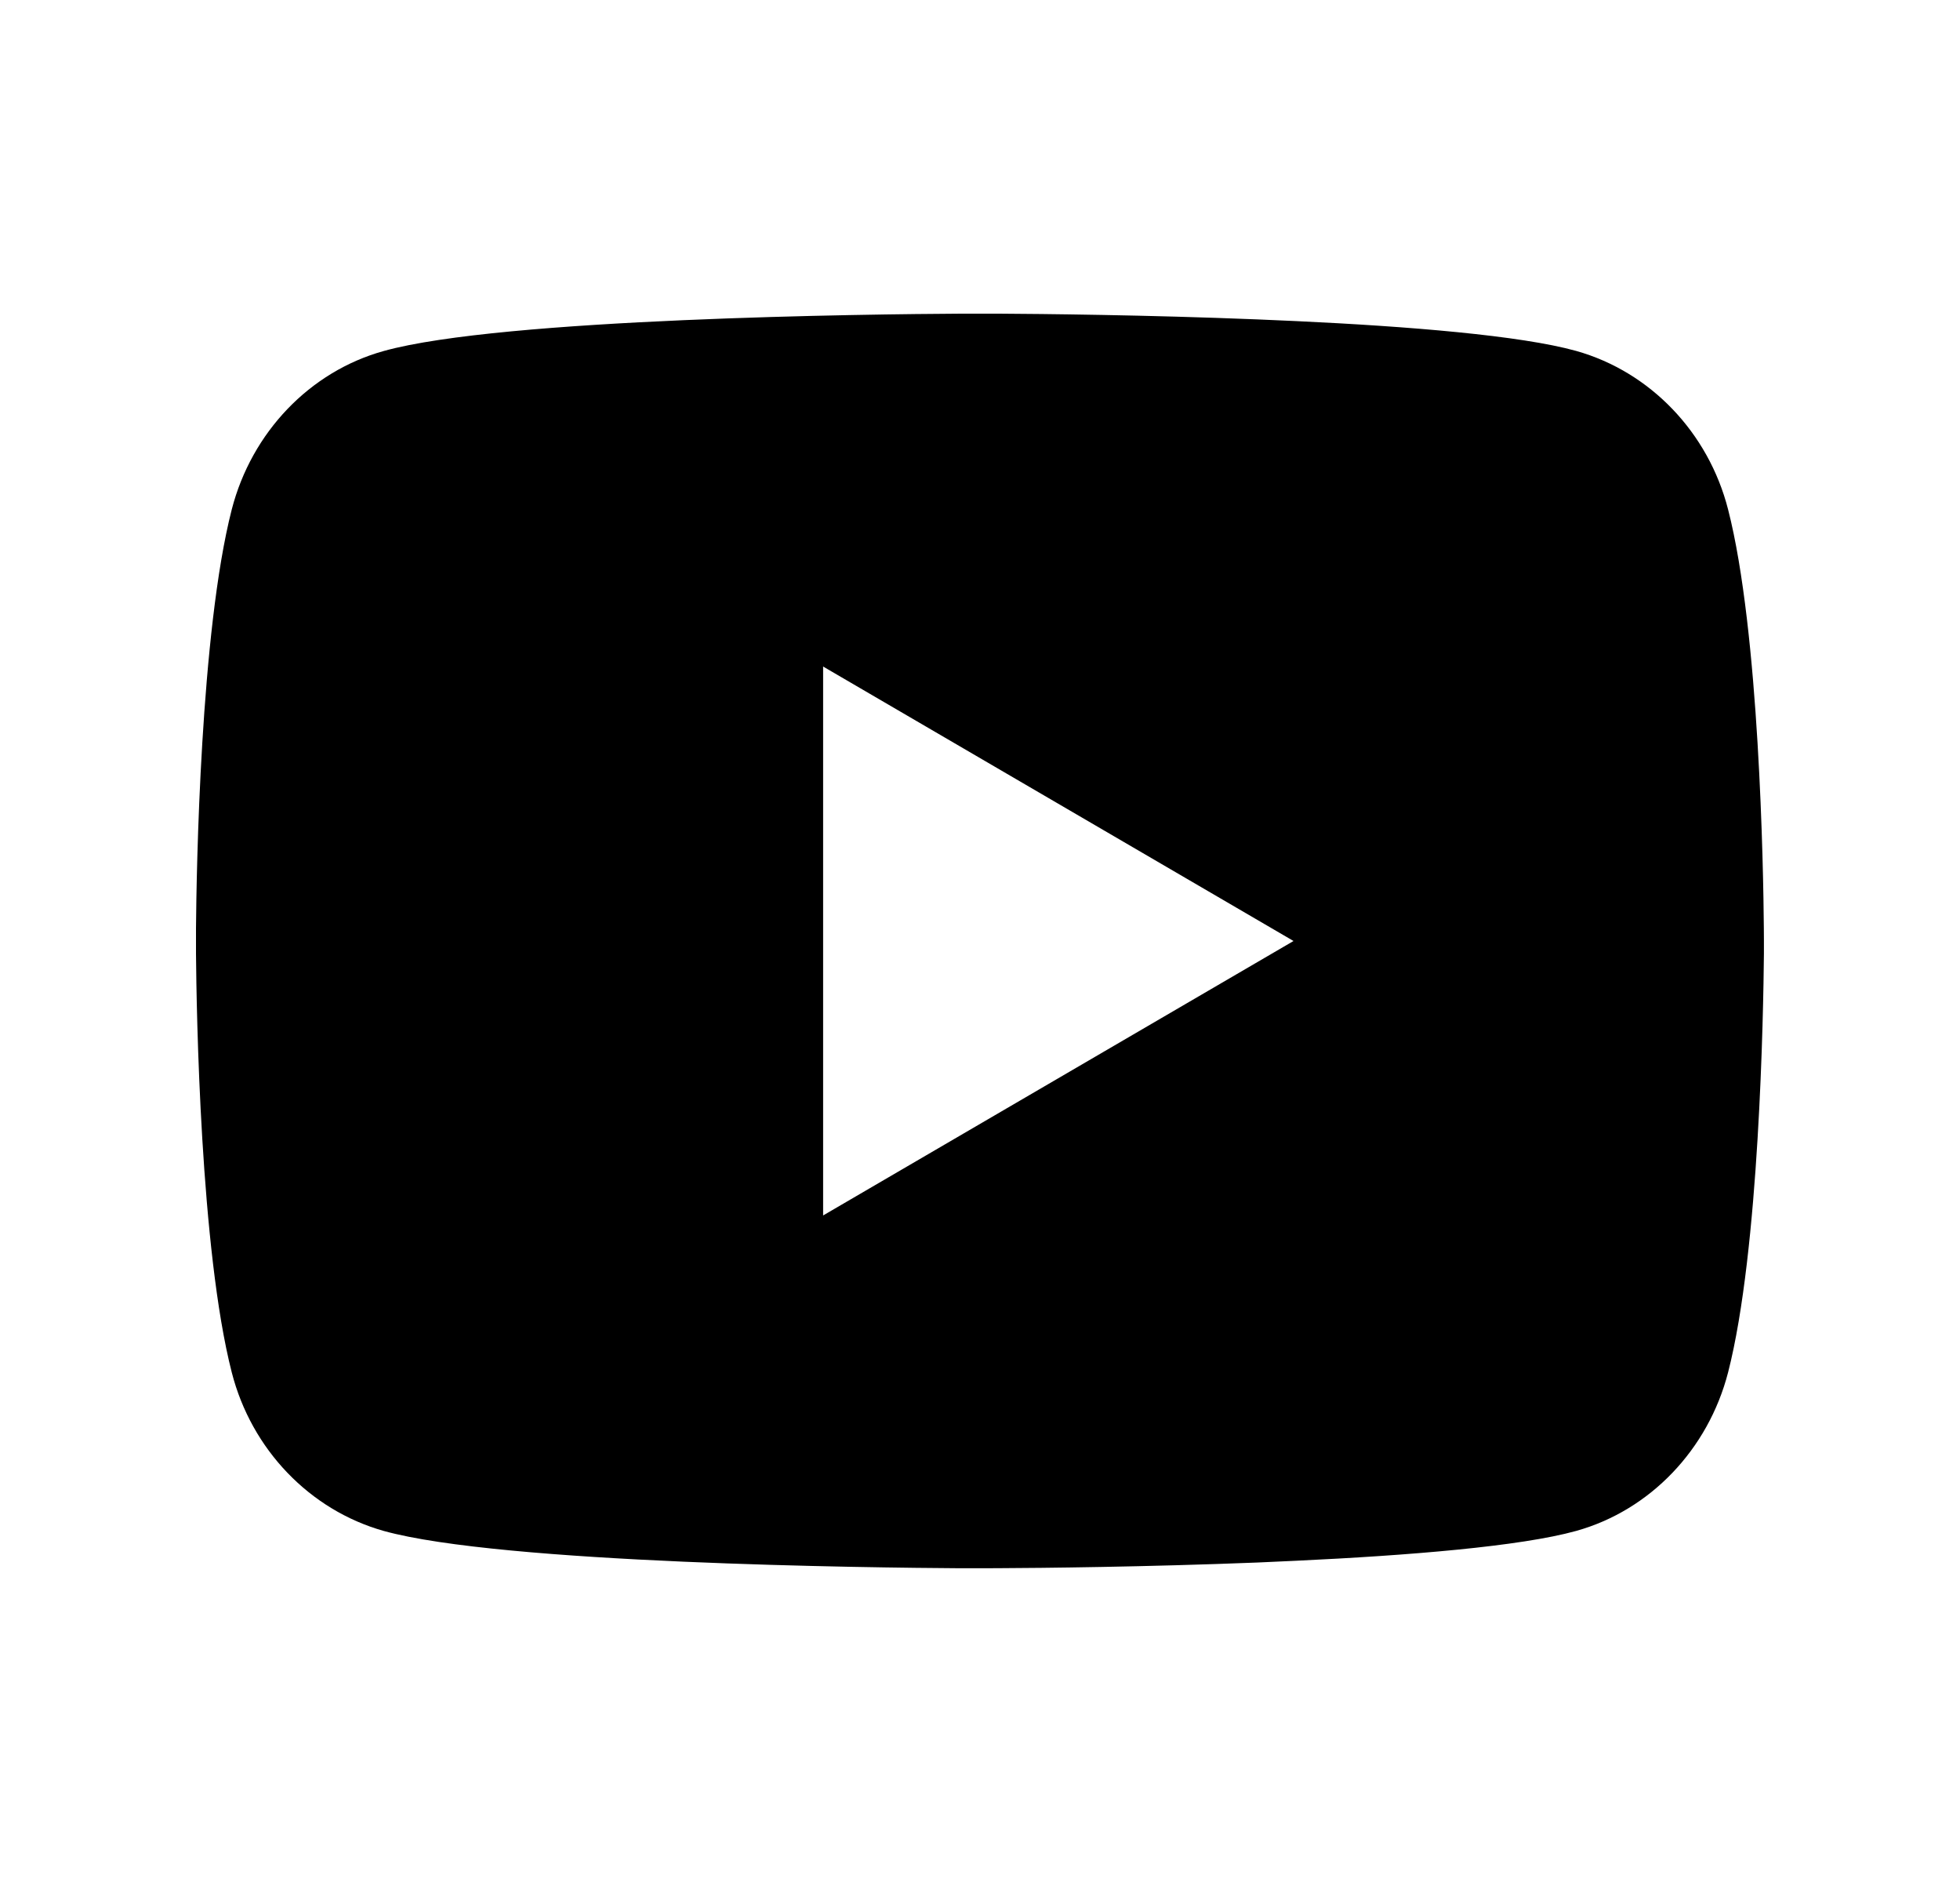
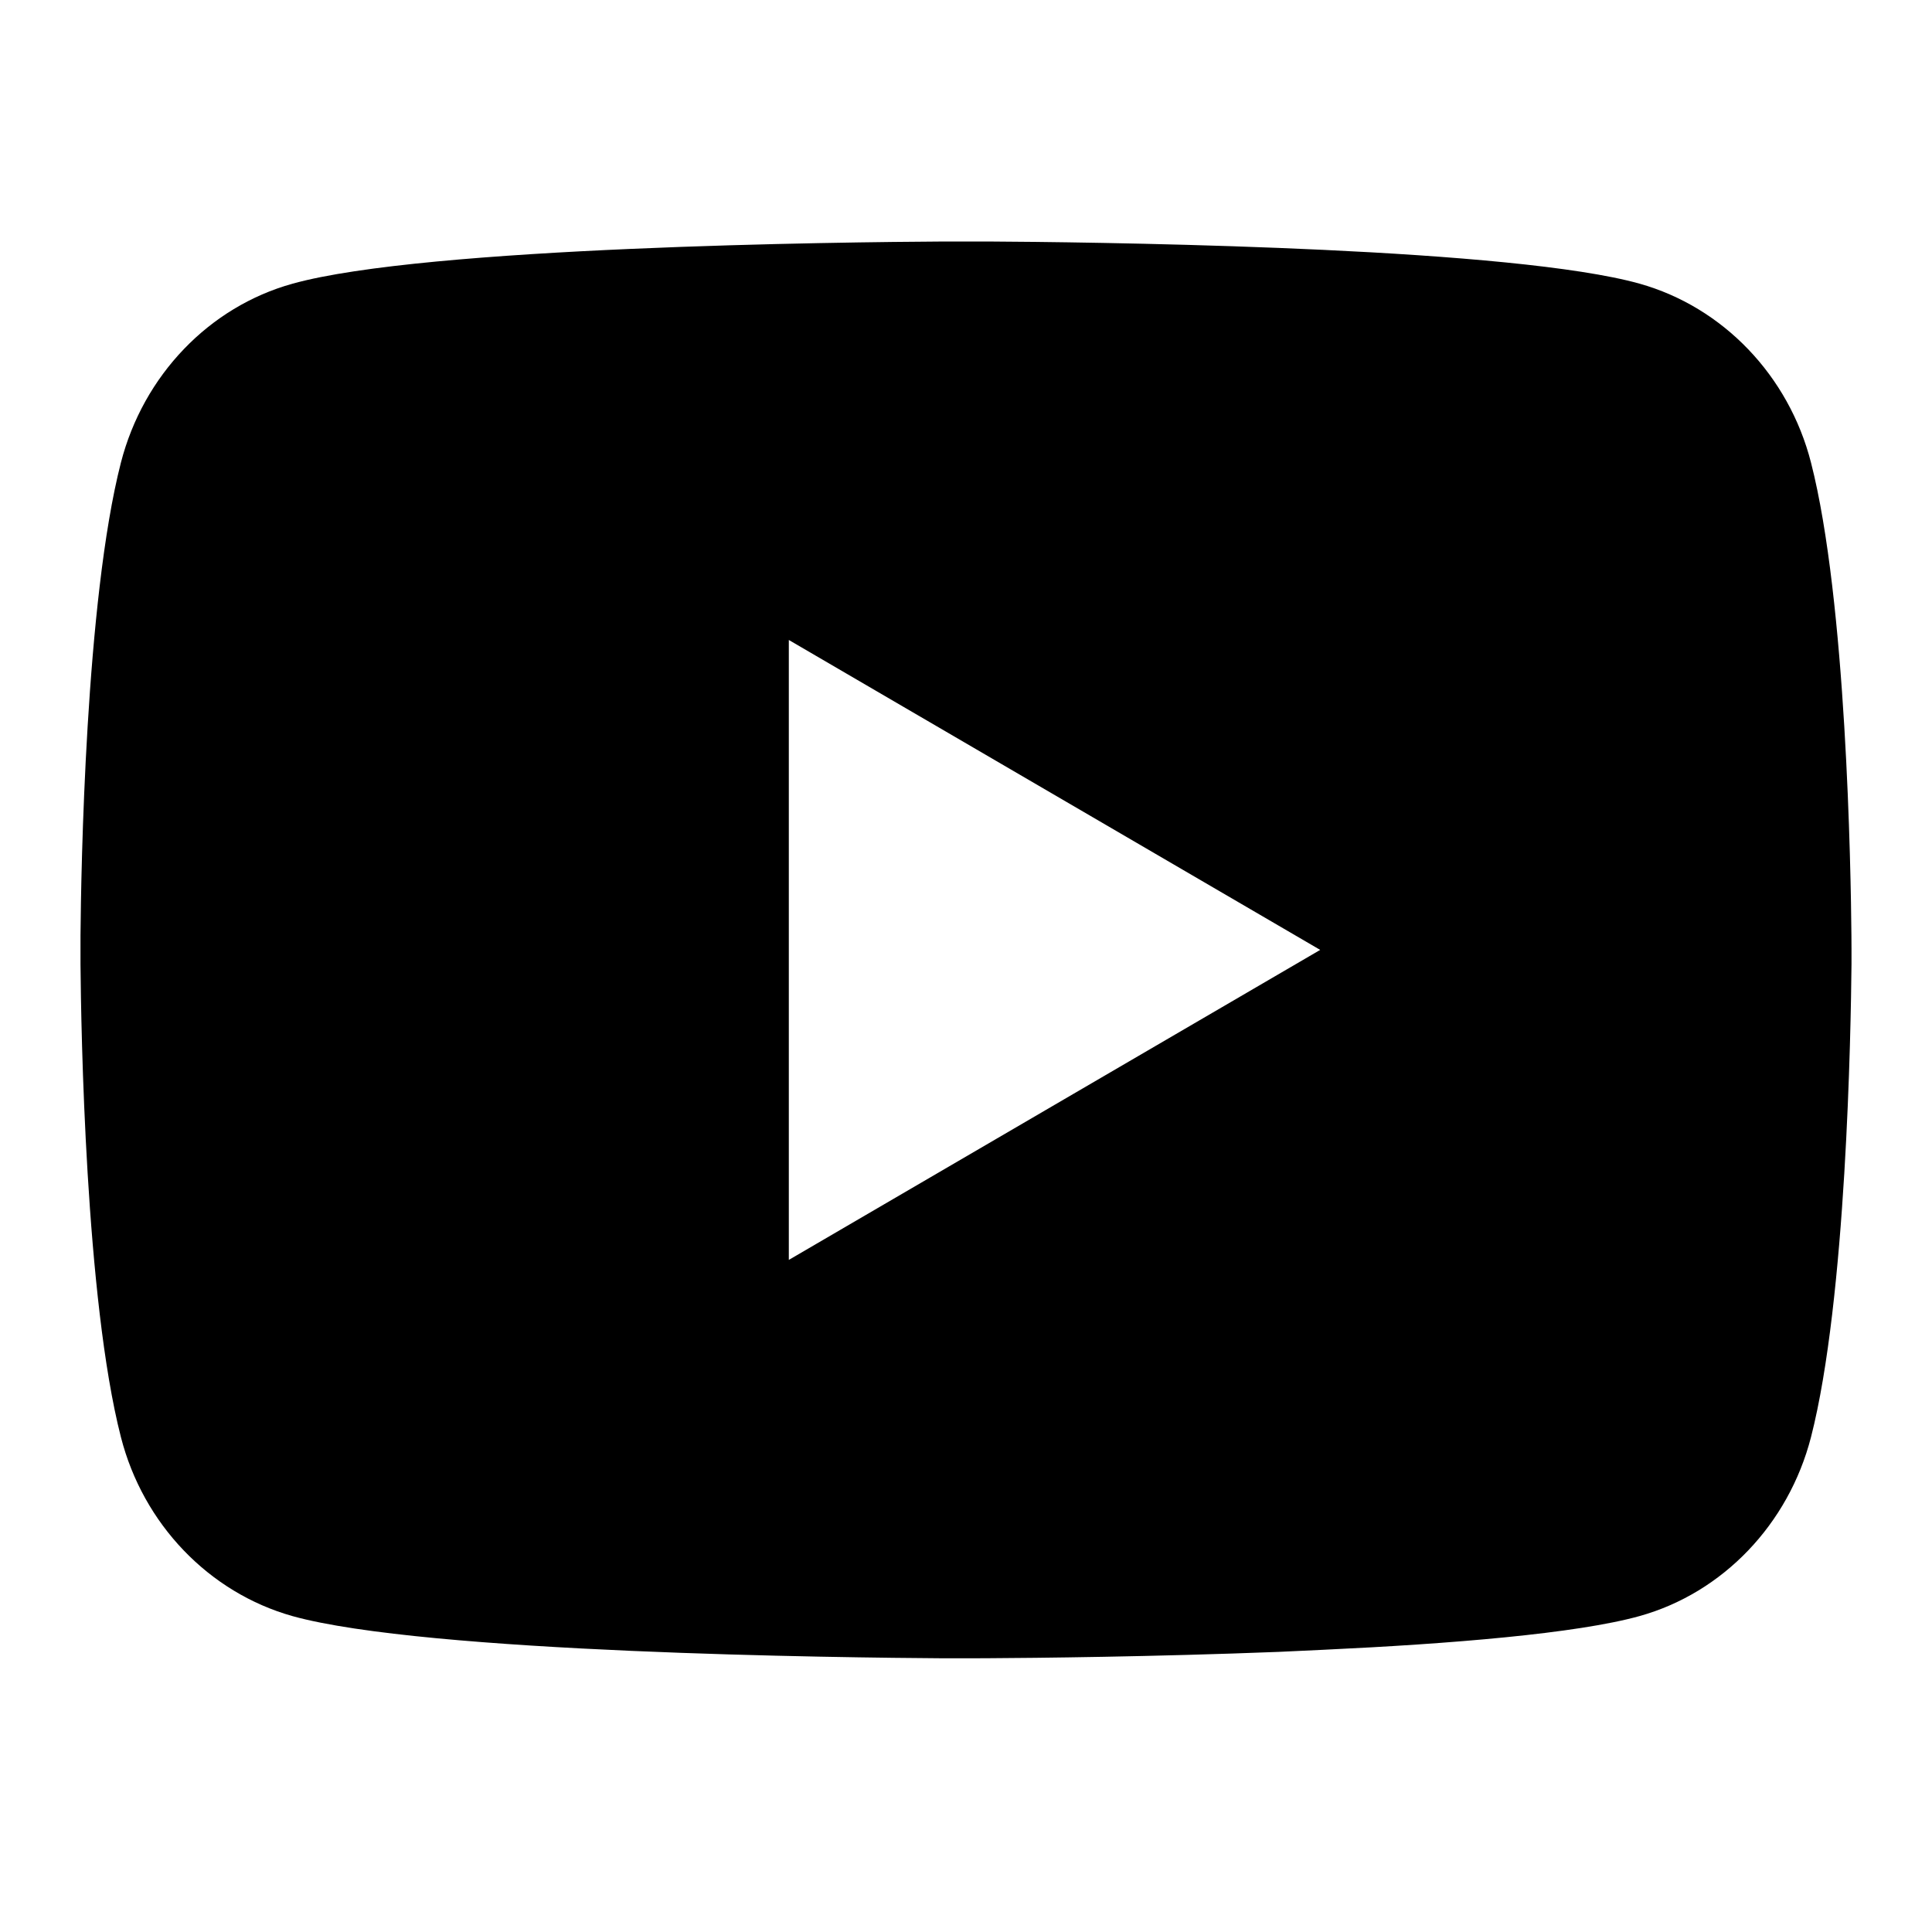
- <svg xmlns="http://www.w3.org/2000/svg" width="25" height="24" viewBox="0 0 25 24" fill="none">
-   <path d="M12.744 4C13.278 4.003 14.614 4.016 16.034 4.073L16.538 4.095C17.967 4.162 19.395 4.278 20.104 4.475C21.049 4.741 21.791 5.515 22.042 6.497C22.442 8.057 22.492 11.099 22.498 11.836L22.499 11.988V12.162C22.492 12.899 22.442 15.942 22.042 17.501C21.788 18.486 21.045 19.261 20.104 19.523C19.395 19.72 17.967 19.836 16.538 19.903L16.034 19.926C14.614 19.982 13.278 19.996 12.744 19.998L12.509 19.999H12.254C11.124 19.992 6.398 19.941 4.894 19.523C3.95 19.257 3.207 18.483 2.956 17.501C2.556 15.941 2.506 12.899 2.5 12.162V11.836C2.506 11.099 2.556 8.056 2.956 6.497C3.21 5.512 3.953 4.737 4.895 4.476C6.398 4.057 11.125 4.006 12.255 4H12.744ZM10.499 8.5V15.5L16.499 12L10.499 8.5Z" fill="currentColor" />
+ <svg xmlns="http://www.w3.org/2000/svg" width="24" height="24" viewBox="0 0 24 24" fill="none">
+   <path d="M12.269 3C12.856 3.003 14.326 3.018 15.888 3.08L16.443 3.104C18.015 3.178 19.585 3.306 20.365 3.523C21.405 3.815 22.221 4.667 22.497 5.747C22.937 7.463 22.992 10.809 22.999 11.62L23 11.787V11.979C22.992 12.789 22.937 16.137 22.497 17.852C22.218 18.935 21.401 19.788 20.365 20.076C19.585 20.293 18.015 20.421 16.443 20.494L15.888 20.52C14.326 20.581 12.856 20.596 12.269 20.599L12.011 20.6H11.73C10.487 20.592 5.288 20.536 3.634 20.076C2.595 19.784 1.778 18.932 1.502 17.852C1.062 16.136 1.007 12.789 1 11.979V11.62C1.007 10.809 1.062 7.462 1.502 5.747C1.781 4.663 2.598 3.811 3.635 3.524C5.288 3.063 10.488 3.007 11.731 3H12.269ZM9.799 7.95V15.651L16.4 11.8L9.799 7.95Z" fill="currentColor" />
</svg>
